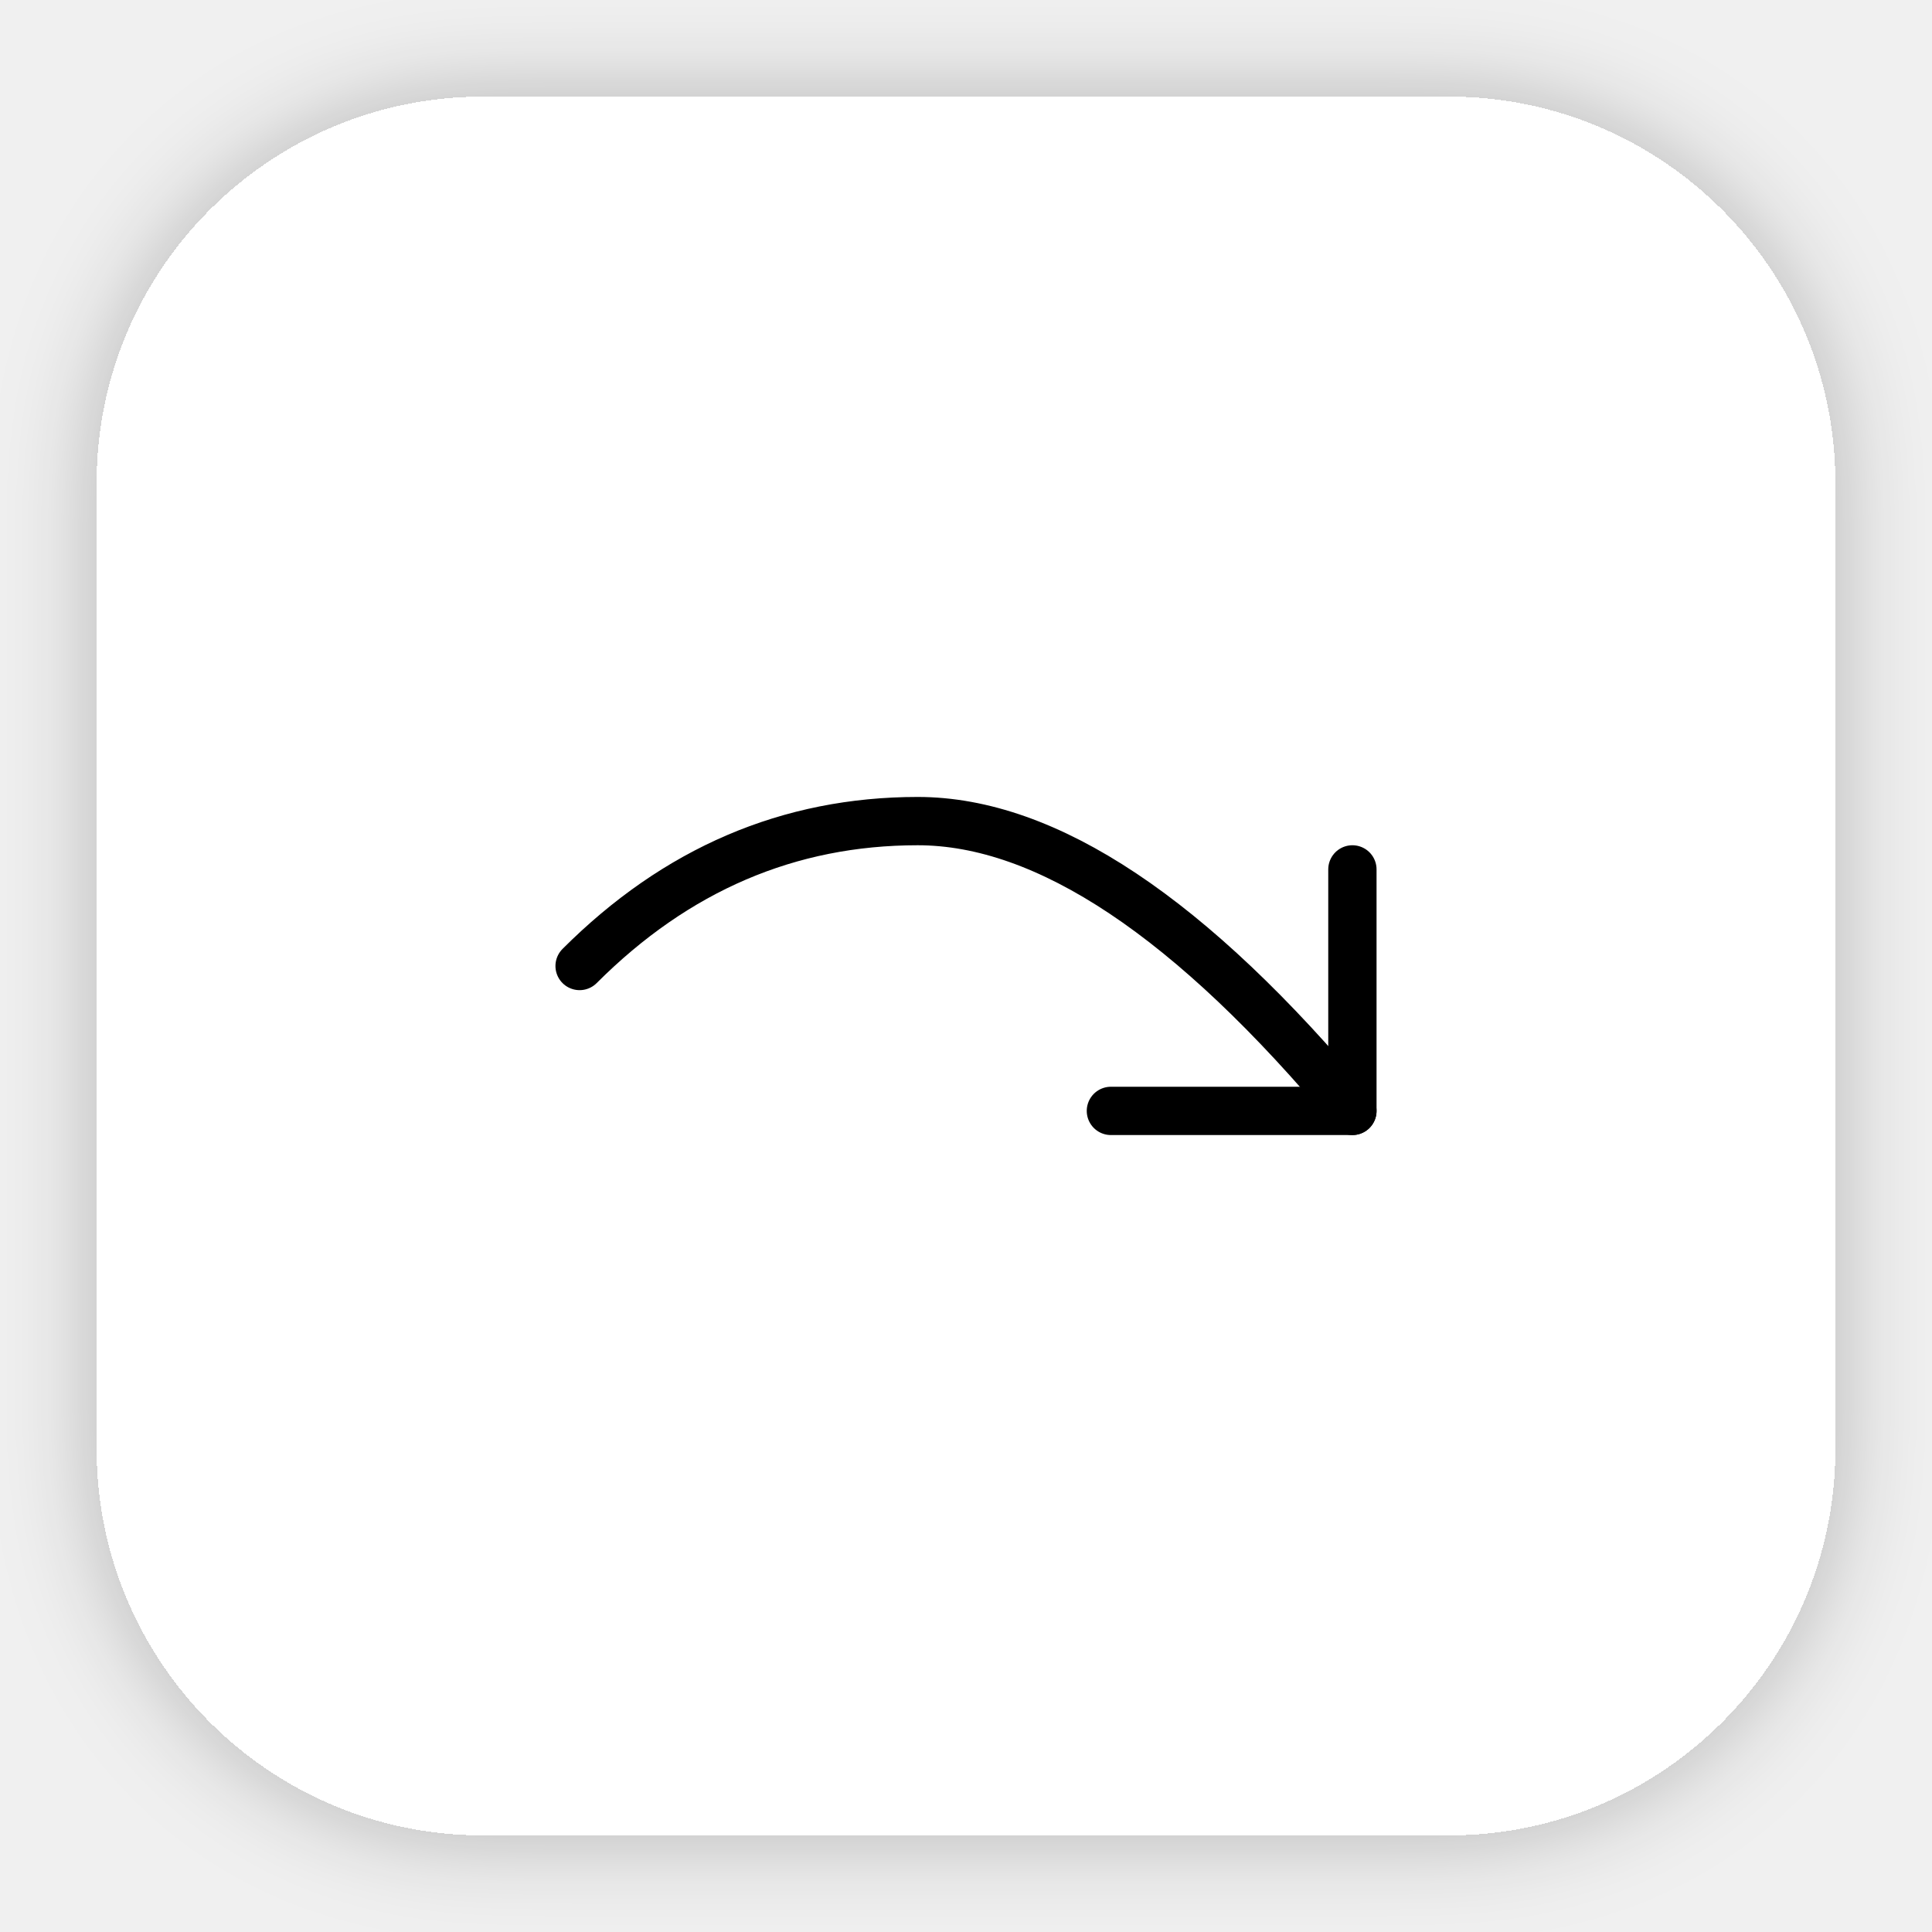
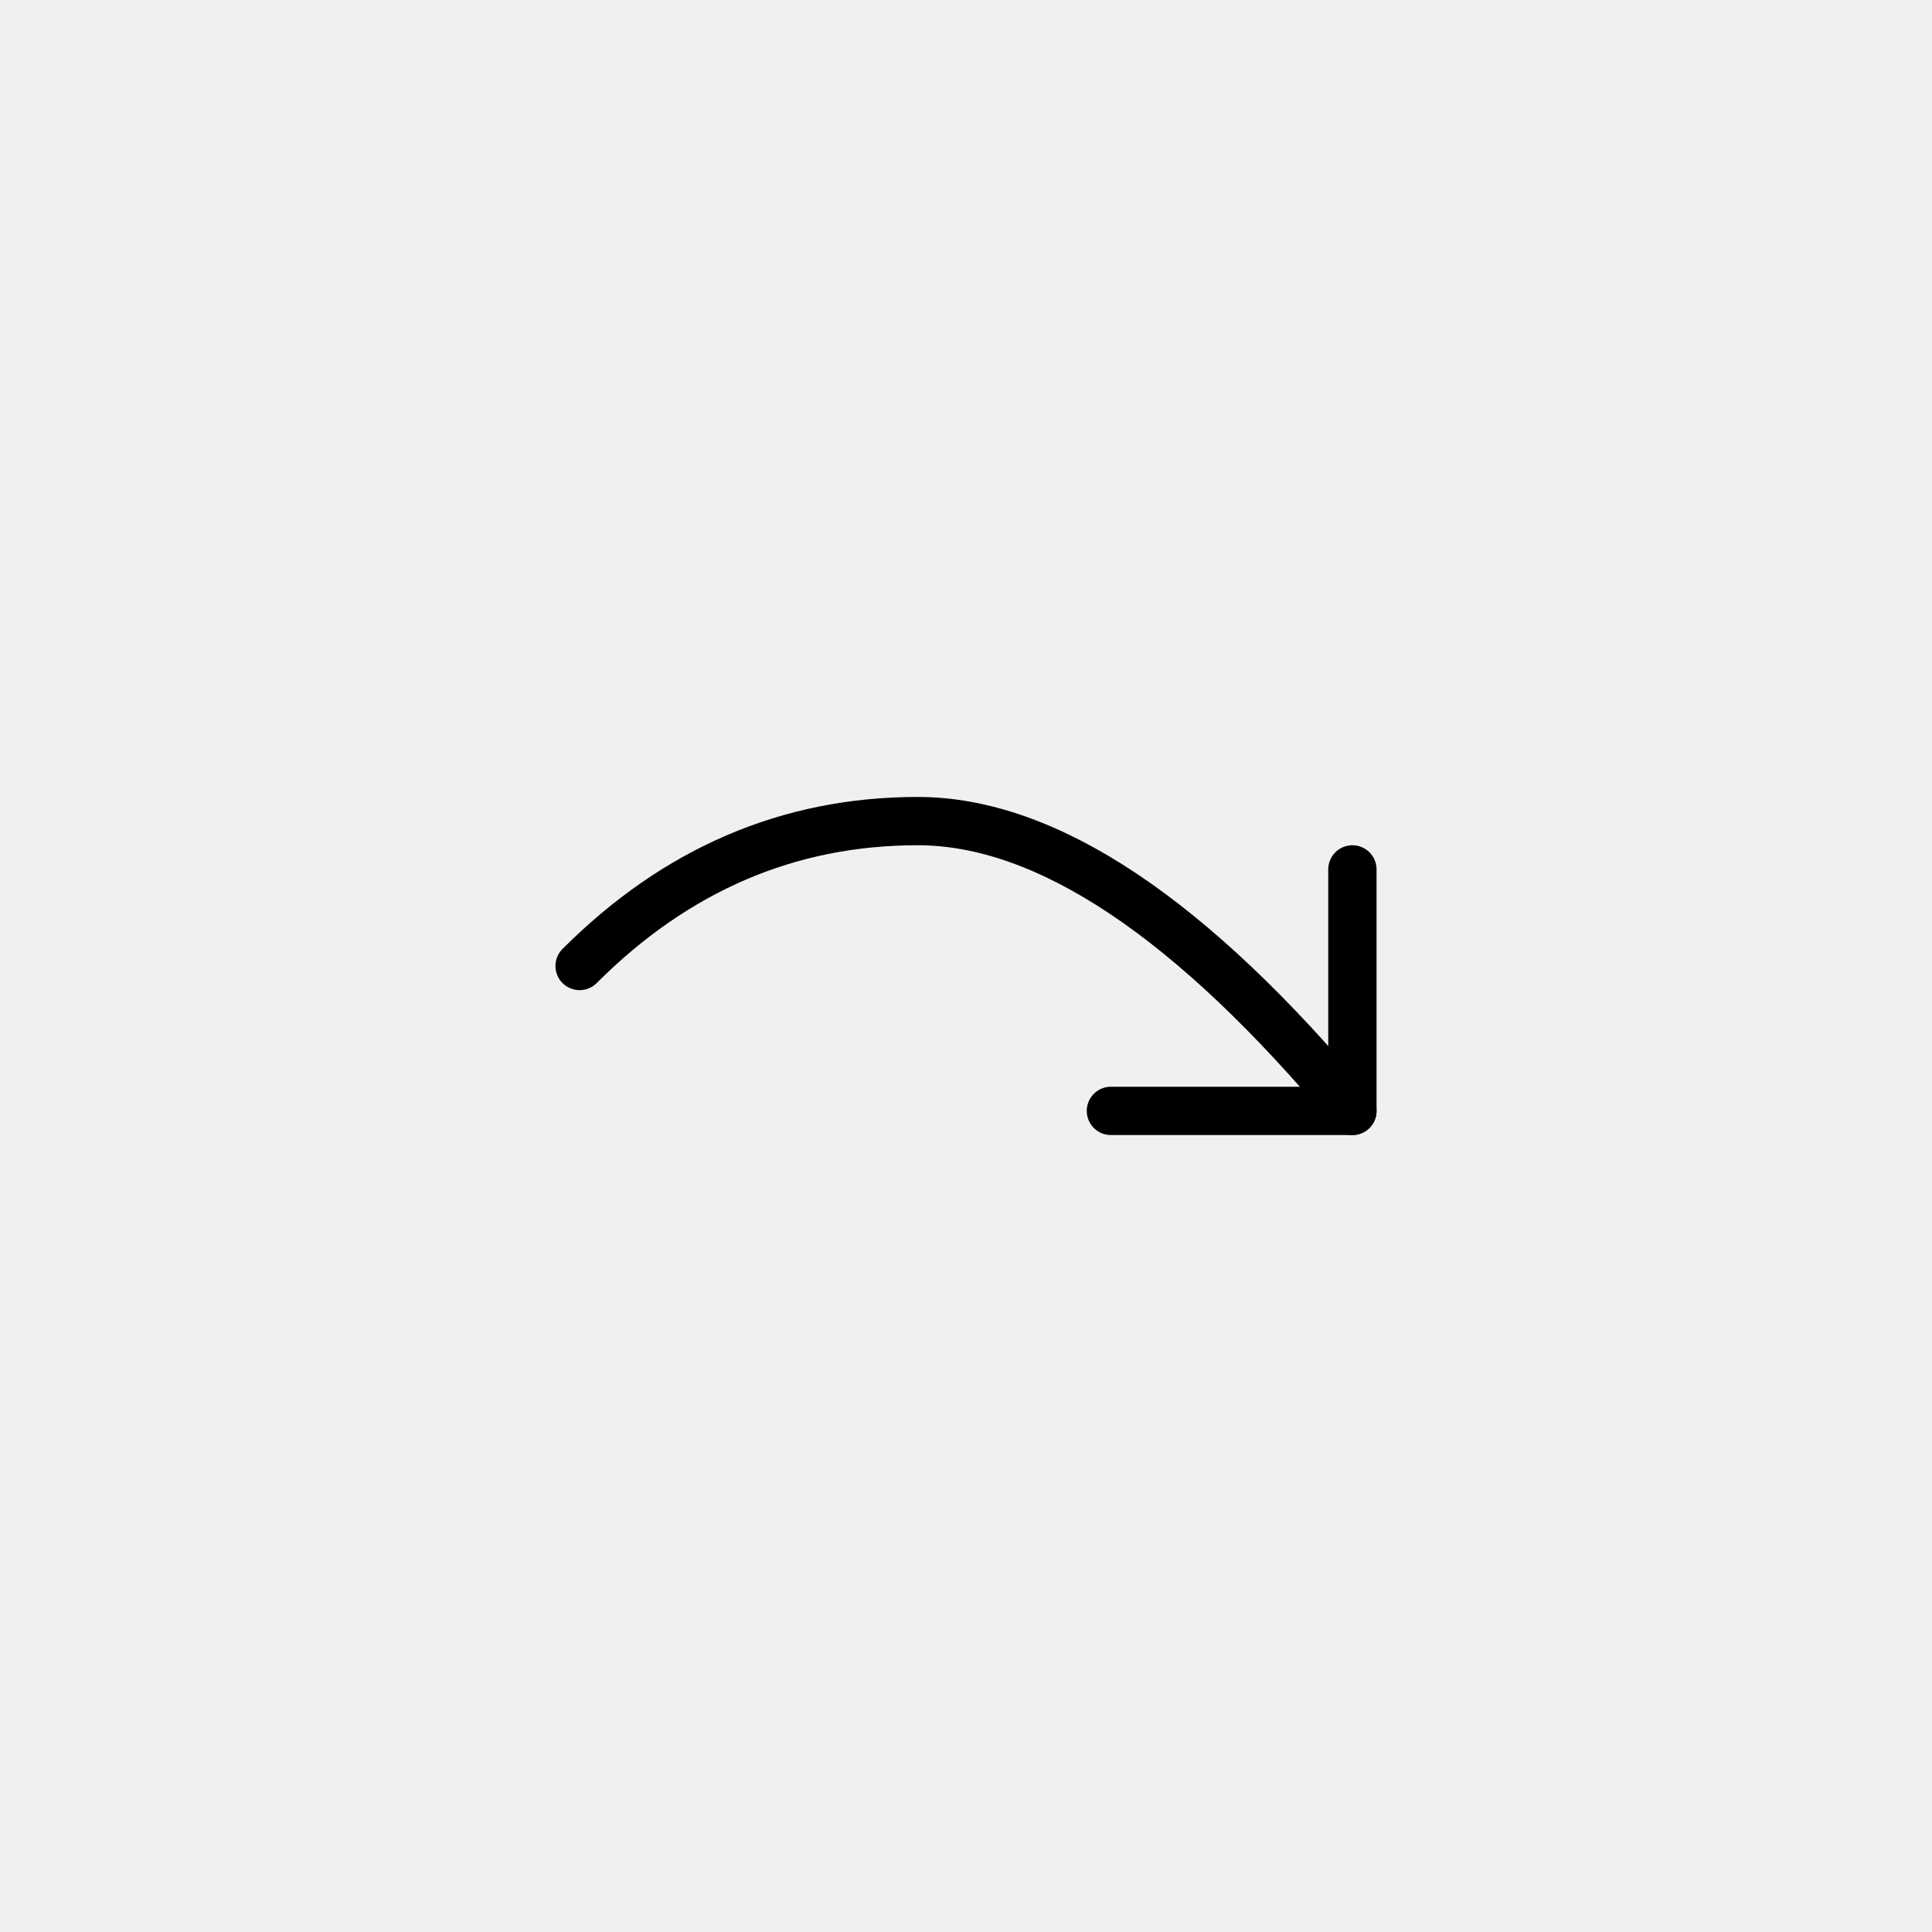
<svg xmlns="http://www.w3.org/2000/svg" width="40" height="40" viewBox="0 0 40 40" fill="none">
-   <g filter="url(#filter0_d_3373_8696)">
-     <rect width="36" height="36" rx="8" transform="matrix(-1 0 0 1 38 2)" fill="white" shape-rendering="crispEdges" />
-     <path d="M28 23C24.667 19 21.667 17 19 17C16.333 17 14 18 12 20" stroke="black" stroke-linecap="round" stroke-linejoin="round" />
-     <path d="M28 18V23H23" stroke="black" stroke-linecap="round" stroke-linejoin="round" />
-   </g>
-   <defs>
-     <filter id="filter0_d_3373_8696" x="0" y="0" width="40" height="40" filterUnits="userSpaceOnUse" color-interpolation-filters="sRGB">
-       <feFlood flood-opacity="0" result="BackgroundImageFix" />
-       <feColorMatrix in="SourceAlpha" type="matrix" values="0 0 0 0 0 0 0 0 0 0 0 0 0 0 0 0 0 0 127 0" result="hardAlpha" />
-       <feOffset />
-       <feGaussianBlur stdDeviation="1" />
-       <feComposite in2="hardAlpha" operator="out" />
-       <feColorMatrix type="matrix" values="0 0 0 0 0 0 0 0 0 0 0 0 0 0 0 0 0 0 0.25 0" />
-       <feBlend mode="normal" in2="BackgroundImageFix" result="effect1_dropShadow_3373_8696" />
-       <feBlend mode="normal" in="SourceGraphic" in2="effect1_dropShadow_3373_8696" result="shape" />
-     </filter>
-   </defs>
+   <path d="M28 23C24.667 19 21.667 17 19 17C16.333 17 14 18 12 20" stroke="black" stroke-linecap="round" stroke-linejoin="round" />
+   <path d="M28 18V23H23" stroke="black" stroke-linecap="round" stroke-linejoin="round" />
</svg>
